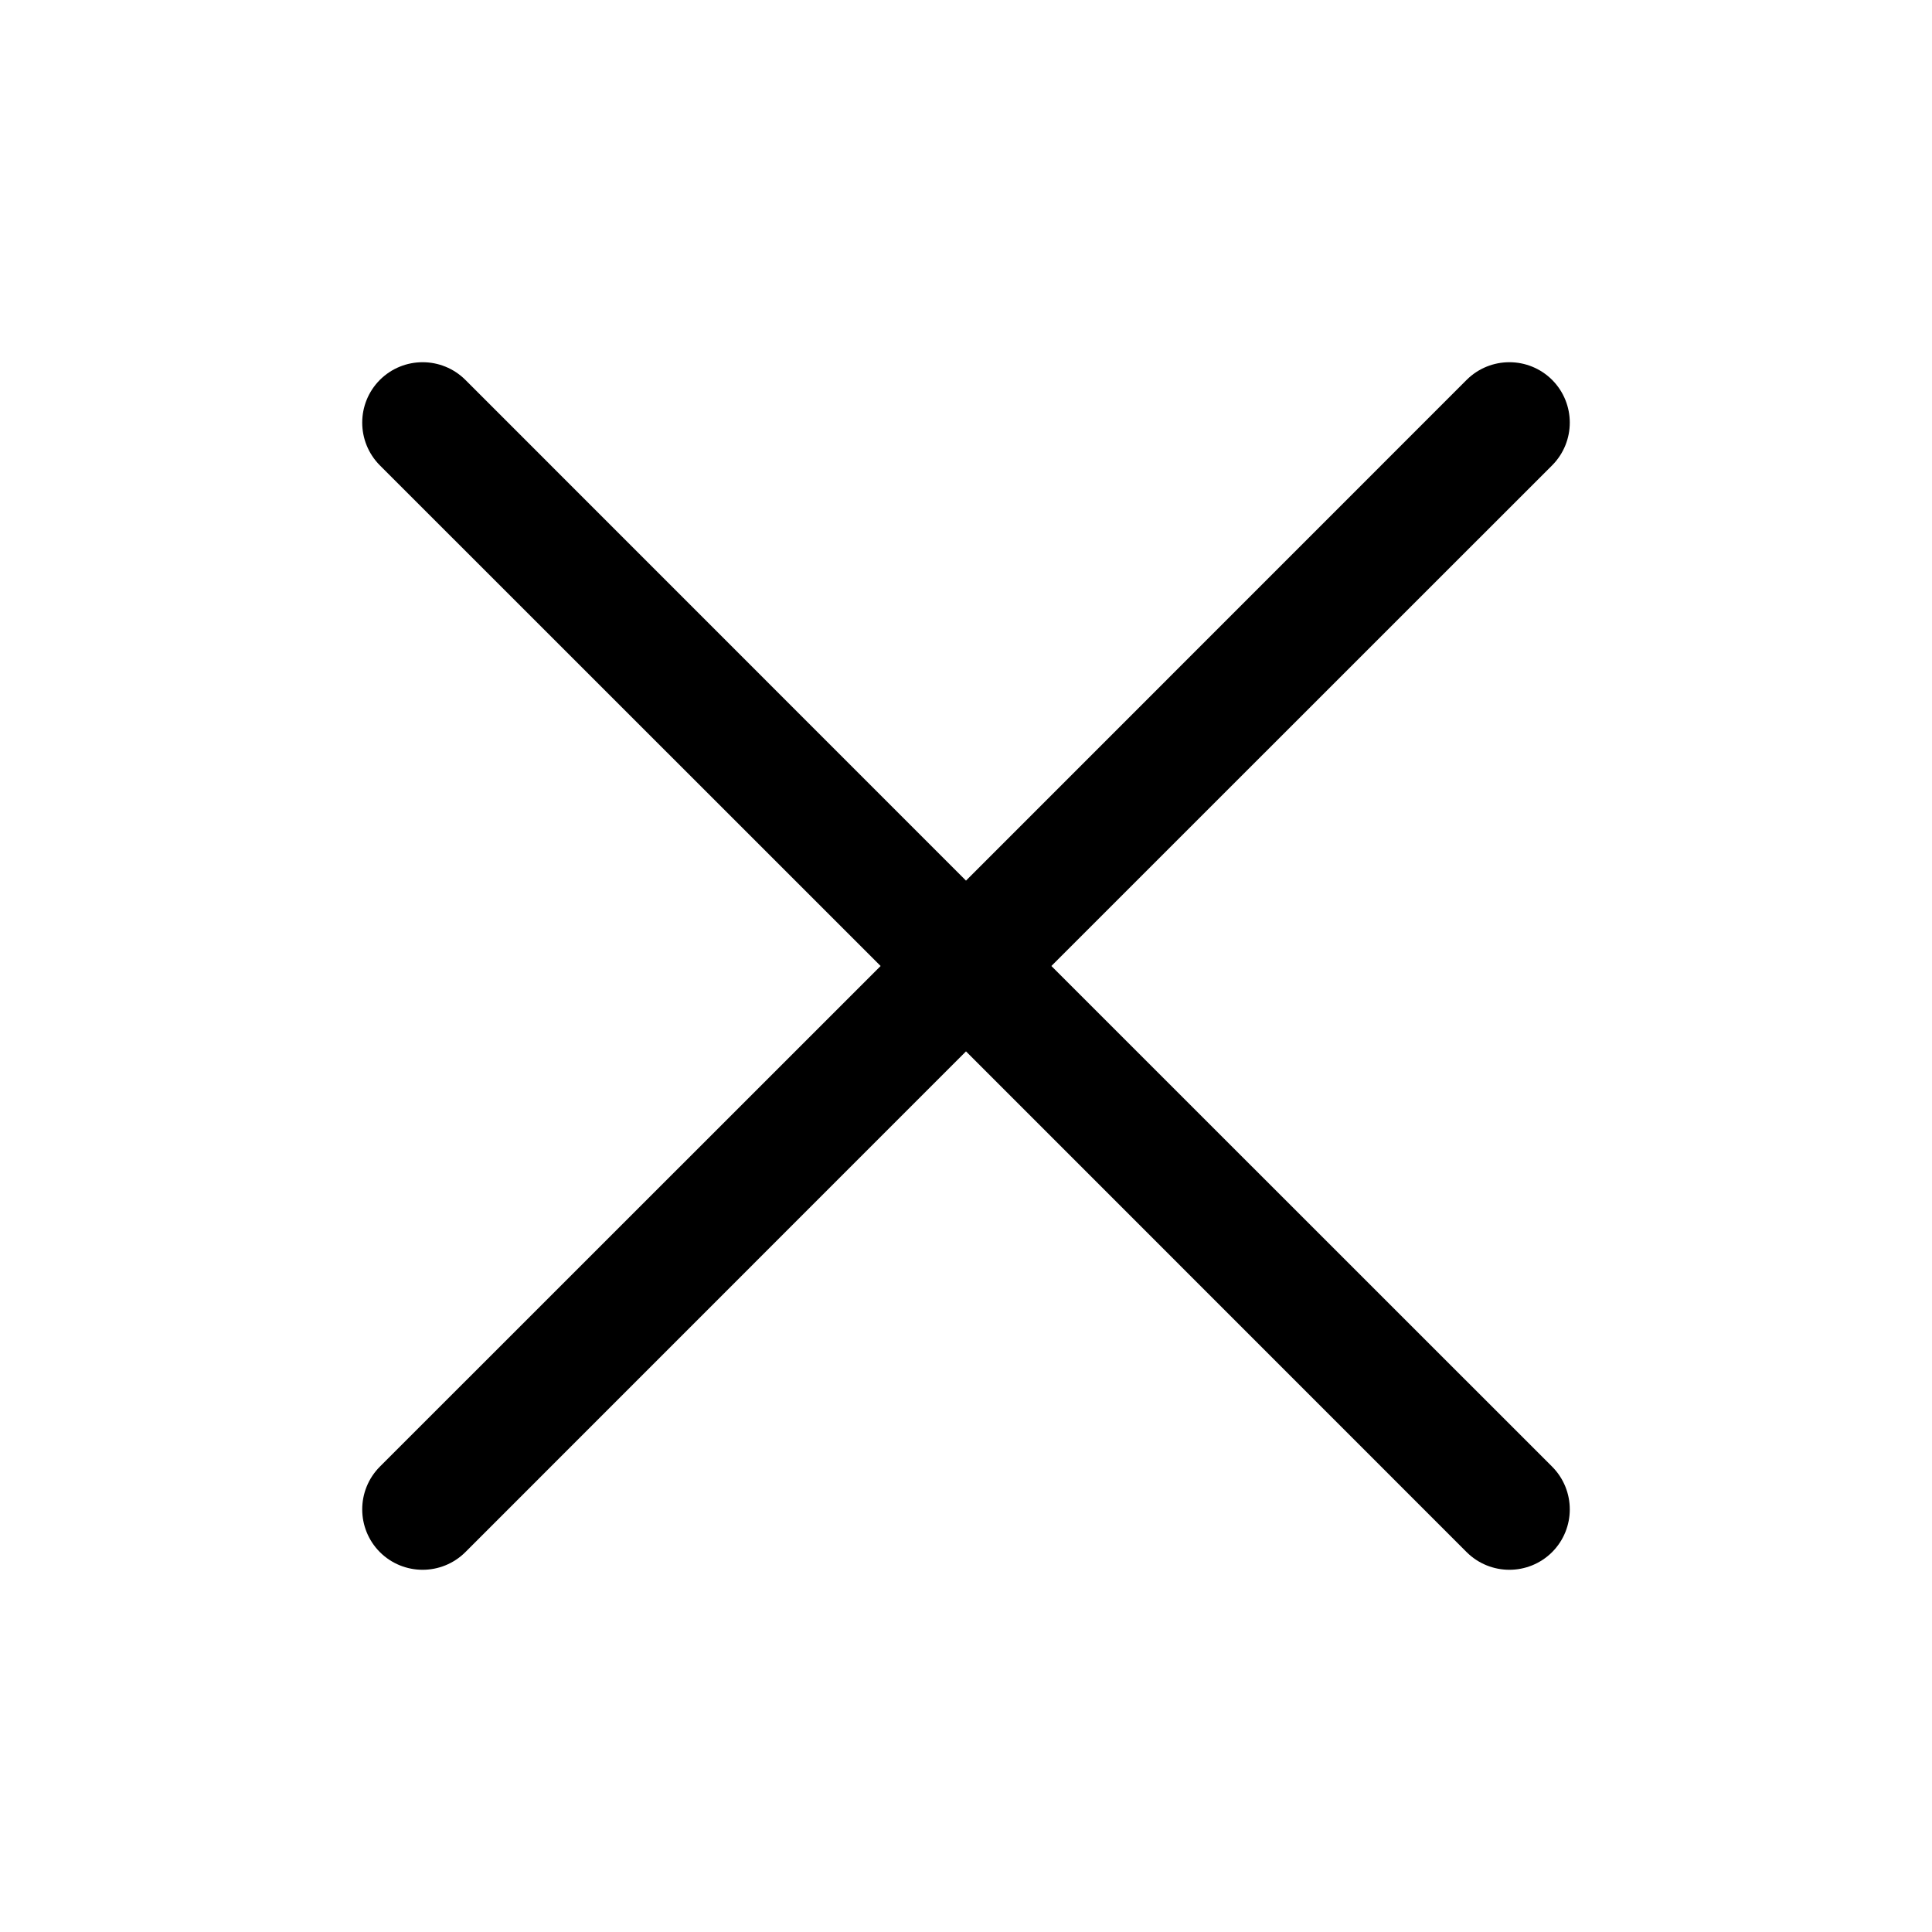
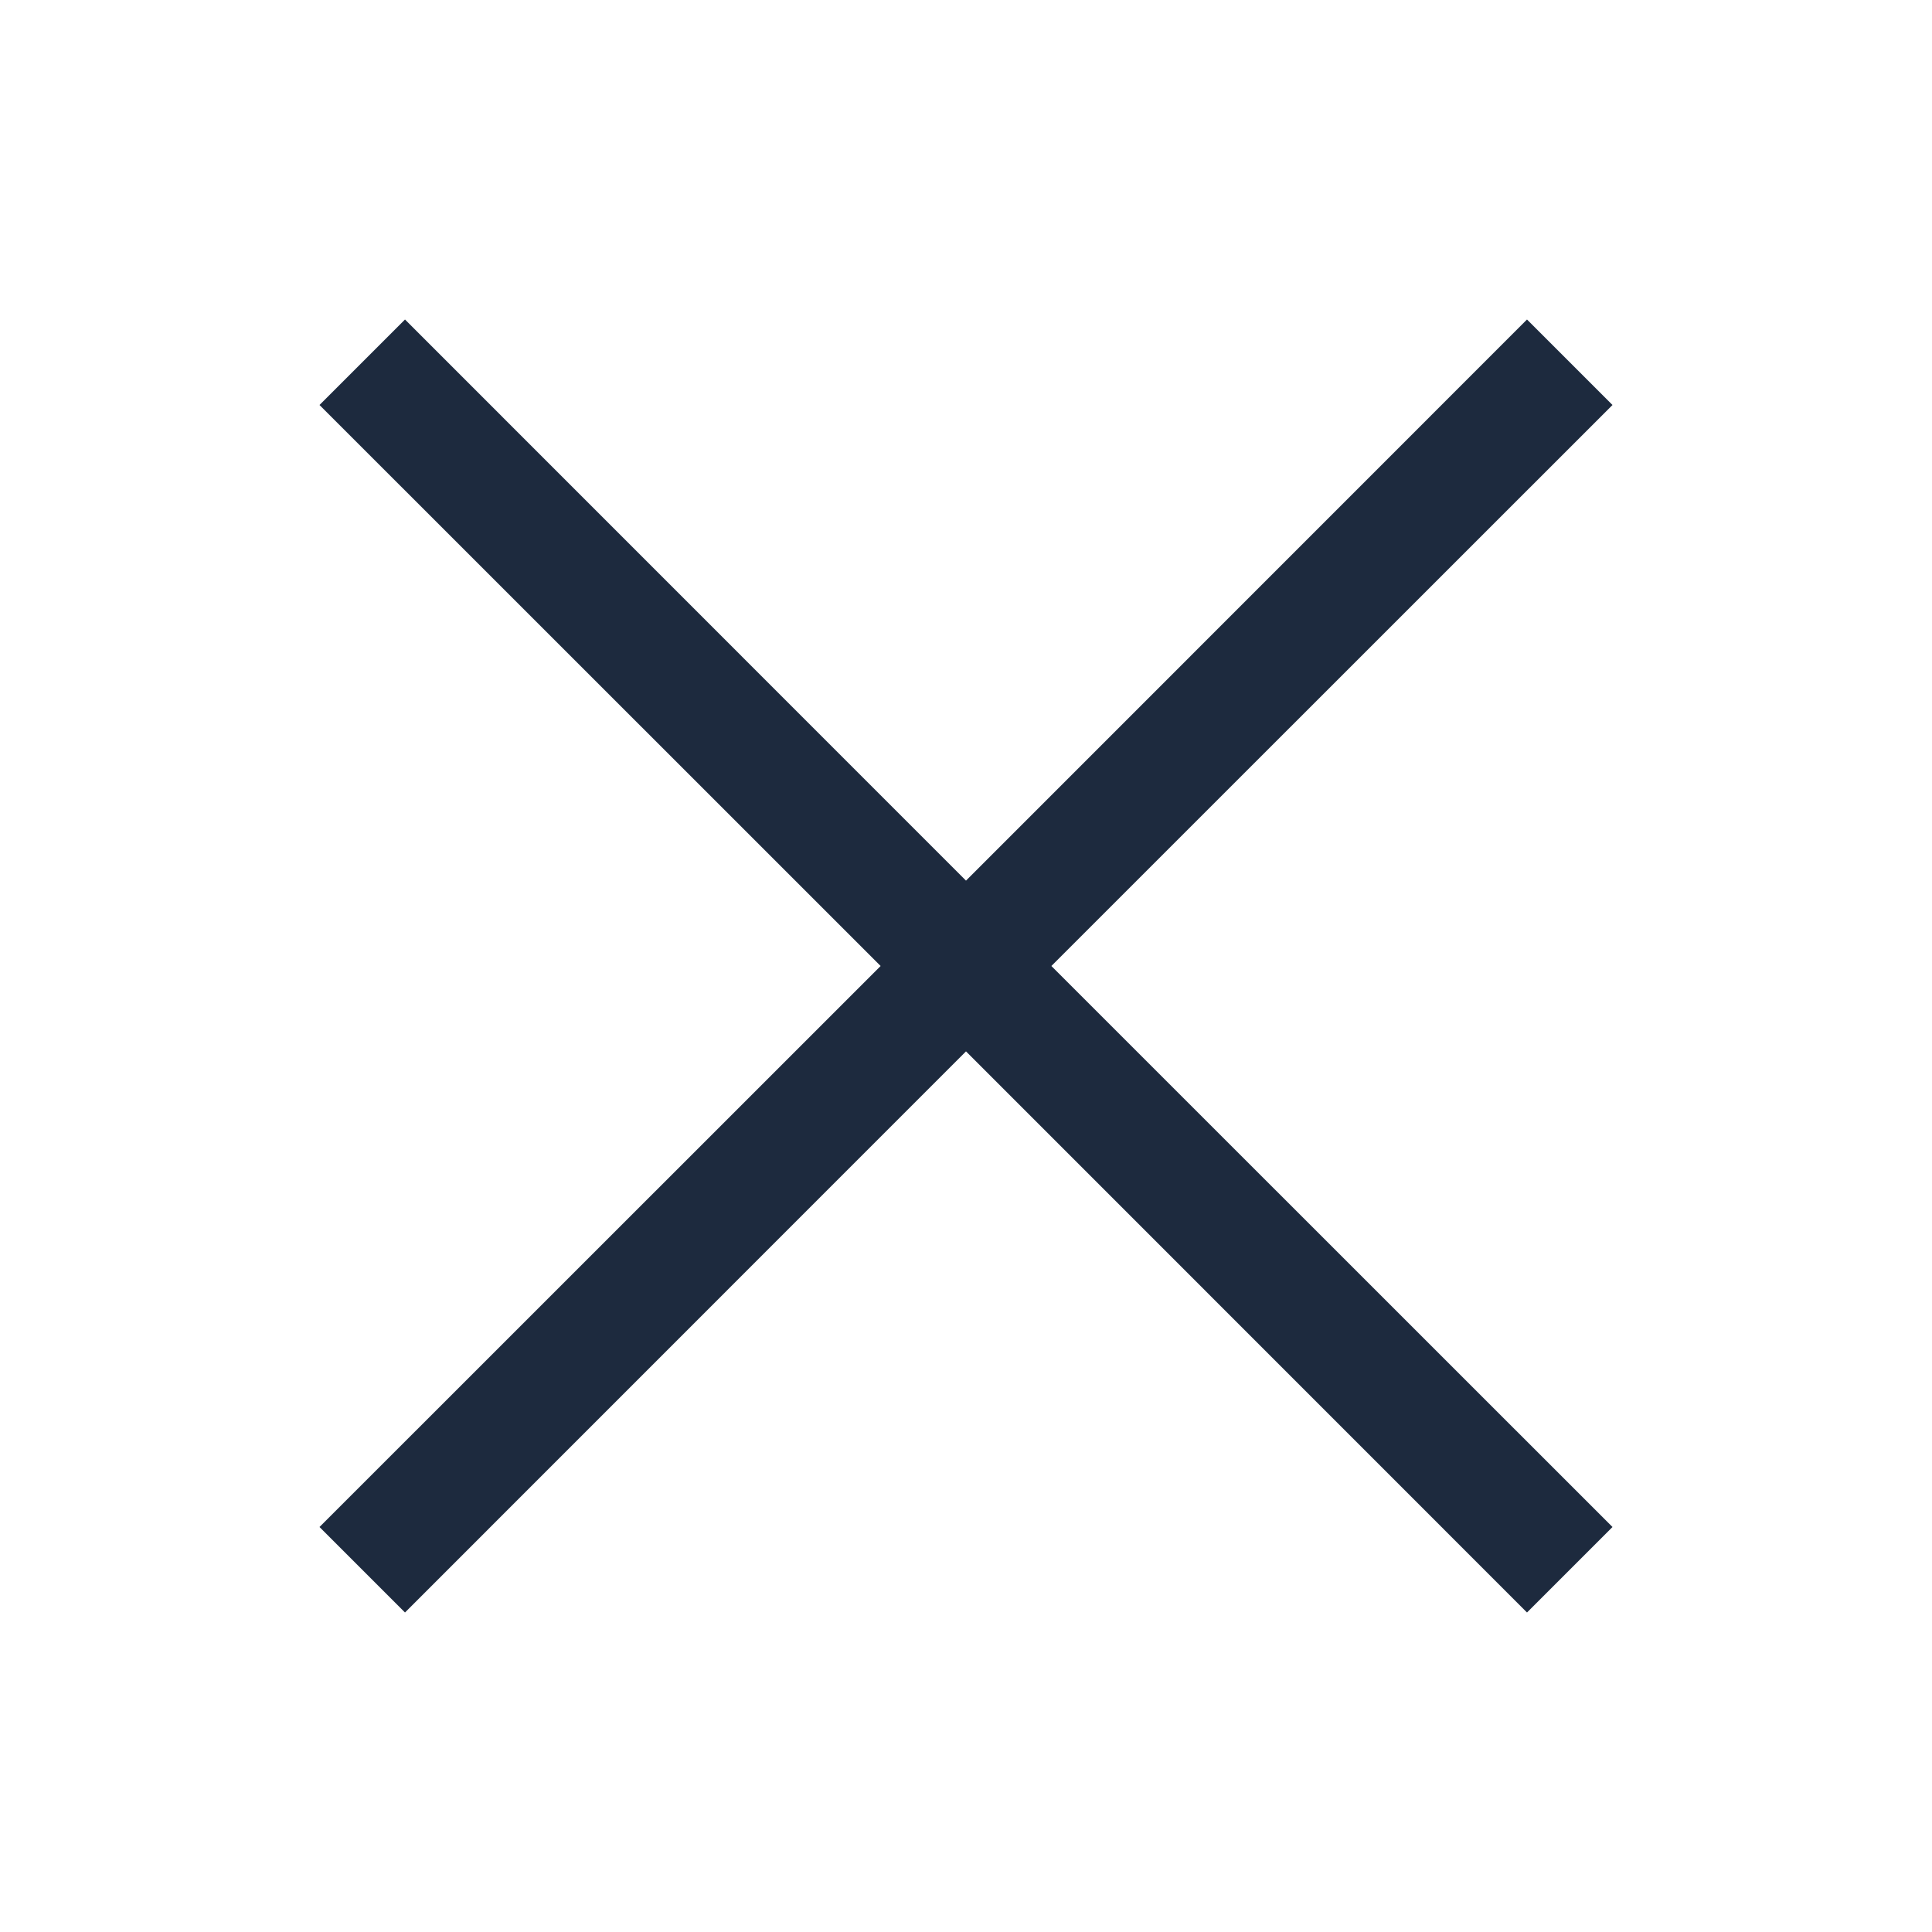
- <svg xmlns="http://www.w3.org/2000/svg" width="16" height="16" viewBox="0 0 16 16">
-   <path d="M7.293,8 L3.146,3.854 C2.951,3.658 2.951,3.342 3.146,3.146 C3.342,2.951 3.658,2.951 3.854,3.146 L8,7.293 L12.146,3.146 C12.342,2.951 12.658,2.951 12.854,3.146 C13.049,3.342 13.049,3.658 12.854,3.854 L8.707,8 L12.854,12.146 C13.049,12.342 13.049,12.658 12.854,12.854 C12.658,13.049 12.342,13.049 12.146,12.854 L8,8.707 L3.854,12.854 C3.658,13.049 3.342,13.049 3.146,12.854 C2.951,12.658 2.951,12.342 3.146,12.146 L7.293,8 Z" />
+ <svg xmlns="http://www.w3.org/2000/svg" width="16" height="16" viewBox="0 0 16 16" fill="none">
+   <path fill-rule="evenodd" clip-rule="evenodd" d="M7.293 8L2.646 3.354L3.354 2.646L8 7.293L12.646 2.646L13.354 3.354L8.707 8L13.354 12.646L12.646 13.354L8 8.707L3.354 13.354L2.646 12.646L7.293 8Z" fill="#1D2A3E" />
</svg>
